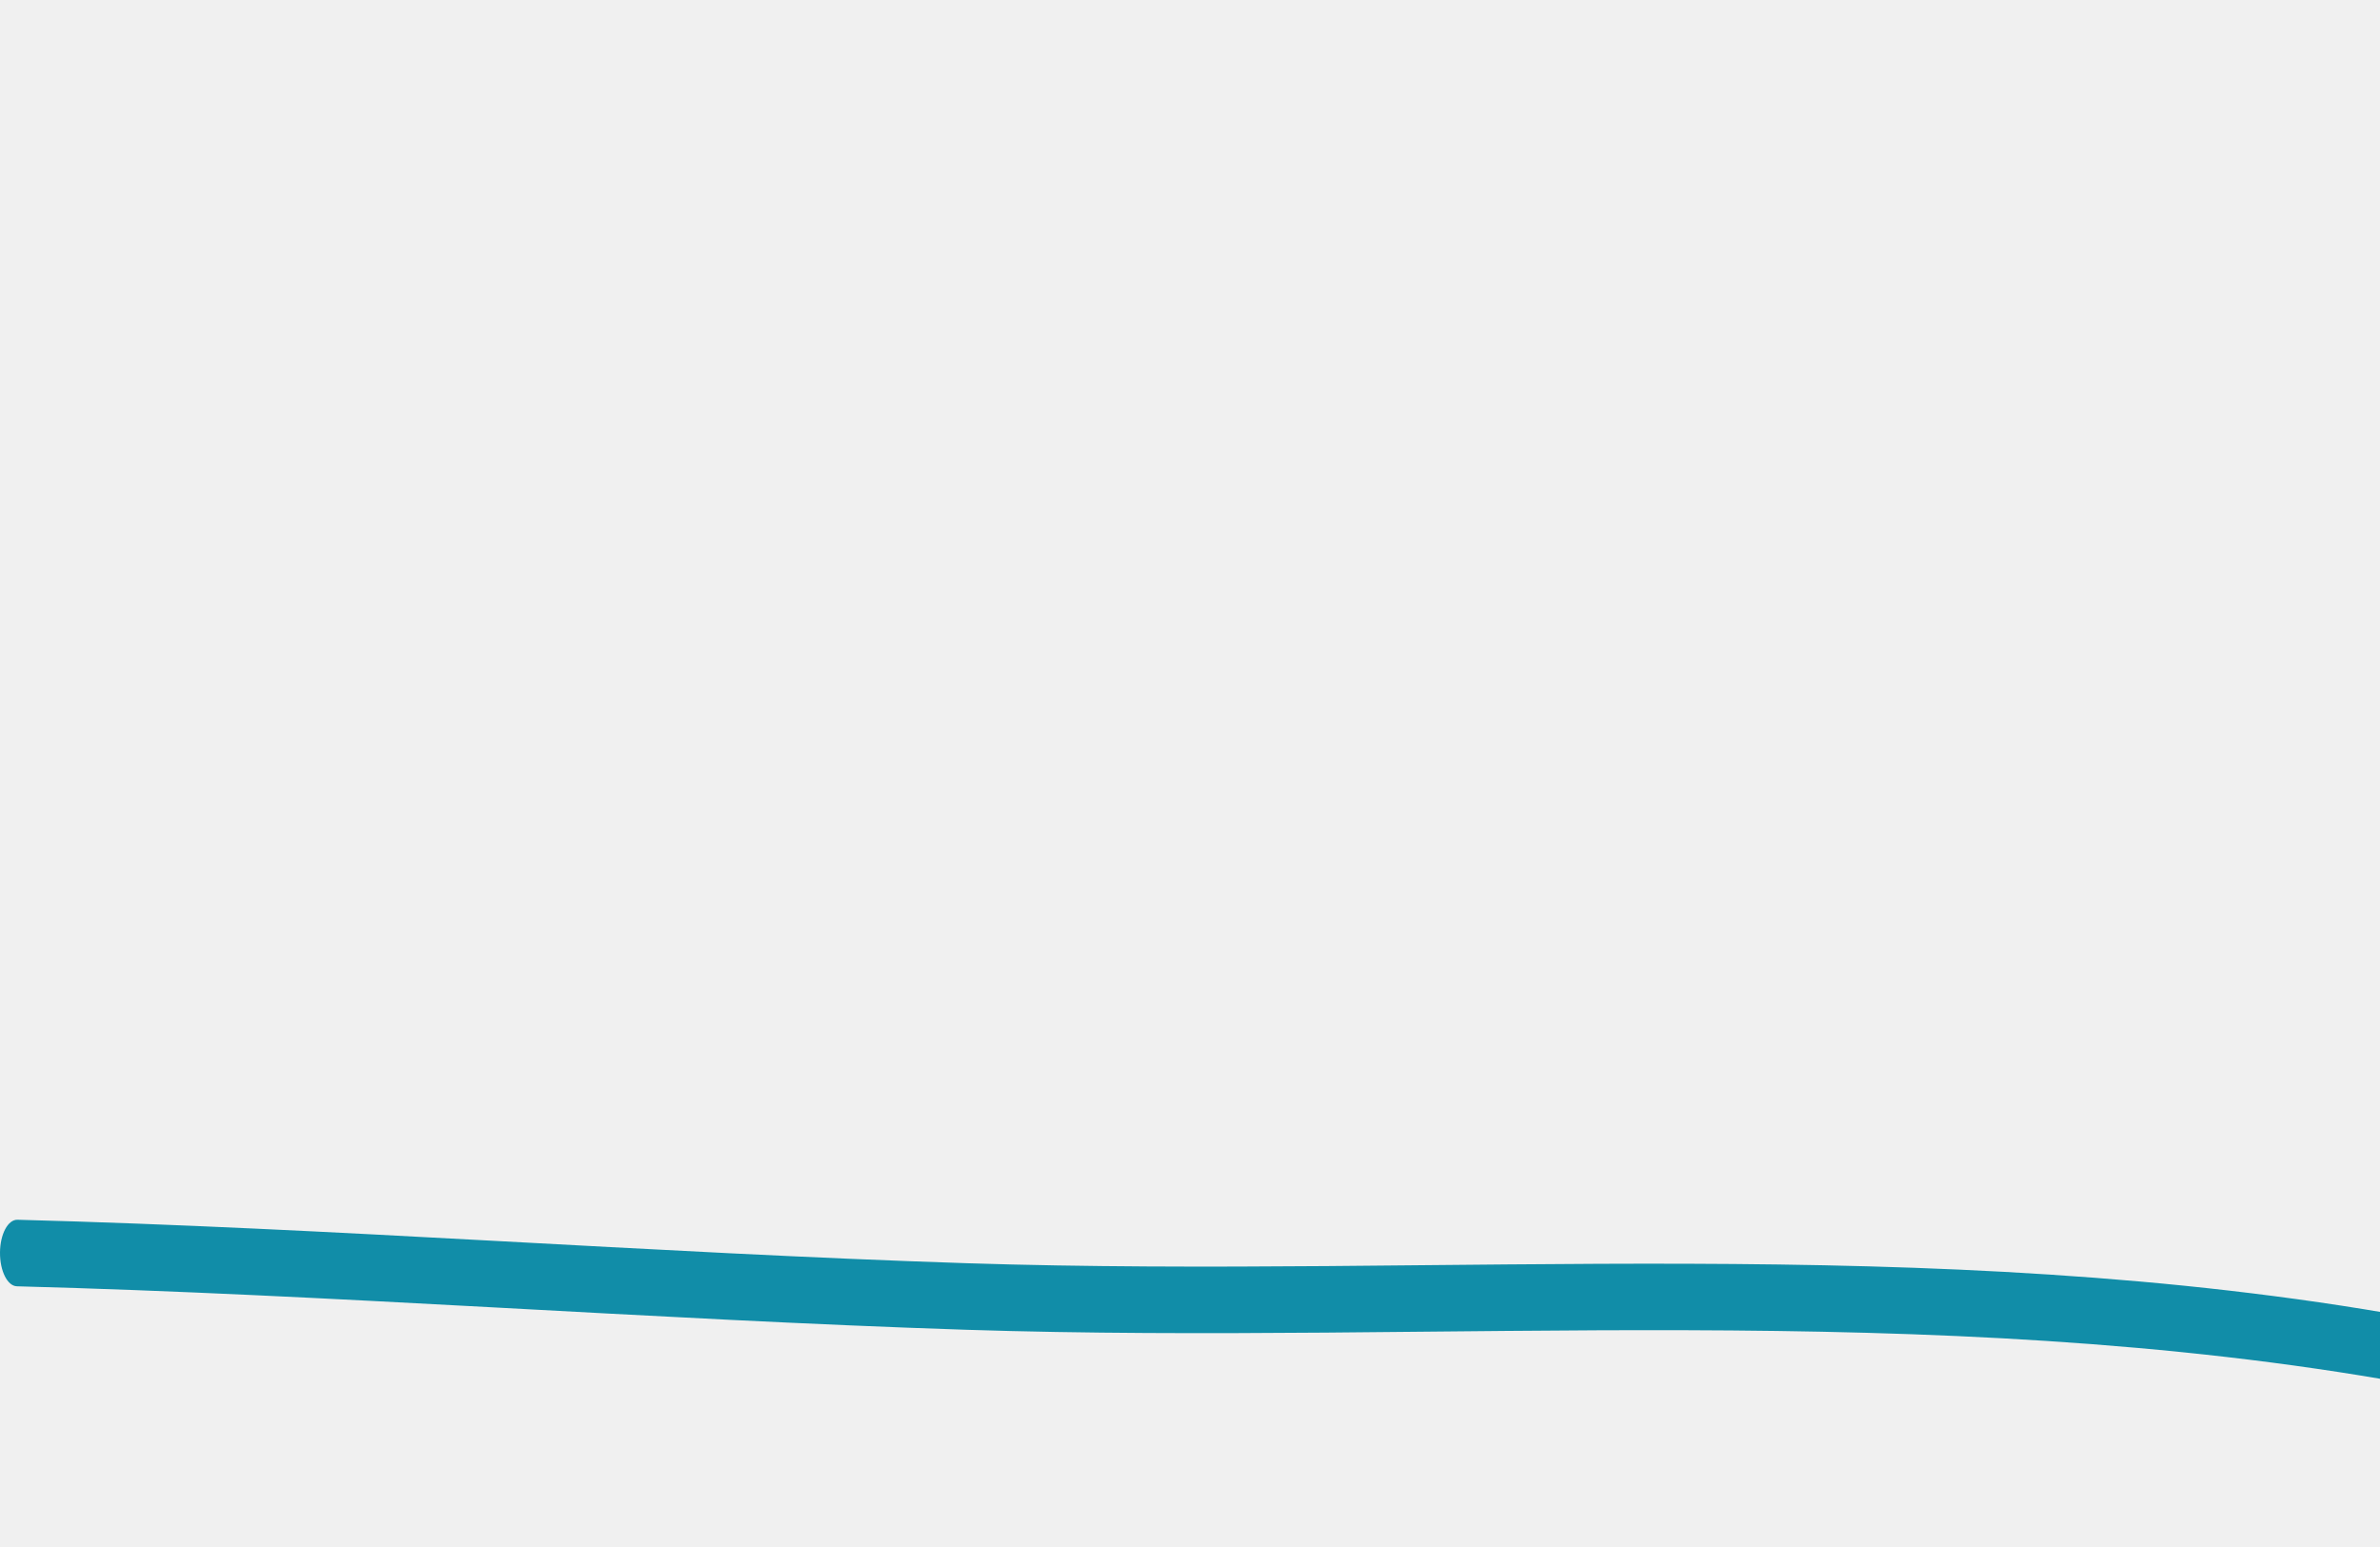
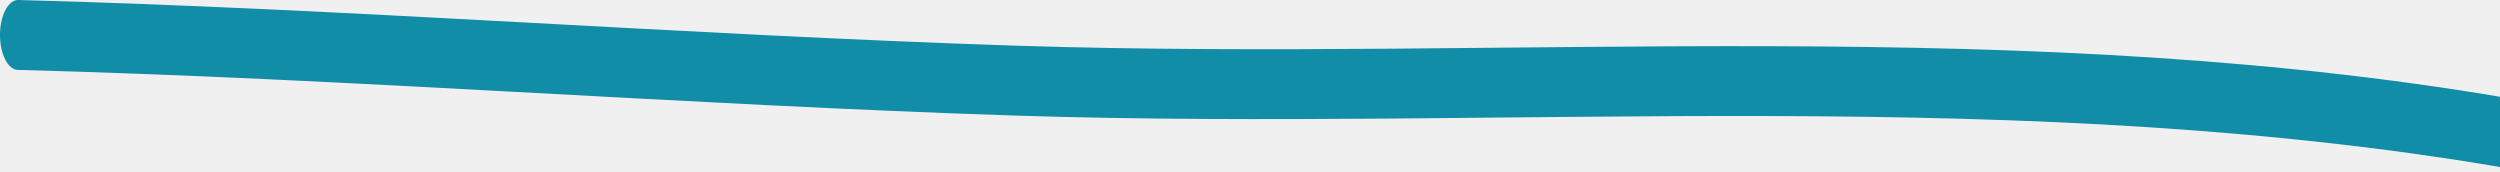
- <svg xmlns="http://www.w3.org/2000/svg" width="160" height="104" viewBox="0 0 160 104" fill="none">
-   <g id="IMAGE" clip-path="url(#clip0_2_71)">
-     <path id="Vector" fill-rule="evenodd" clip-rule="evenodd" d="M161.952 88.532C129.845 82.776 97.196 85.96 65.009 84.923C43.725 84.23 22.439 82.559 1.171 82C0.533 81.985 0.009 82.969 0 84.207C-0.008 85.445 0.502 86.459 1.139 86.474C22.406 87.033 43.689 88.703 64.97 89.397C97.1 90.433 129.687 87.242 161.736 92.991C162.371 93.103 162.934 92.2 162.995 90.97C163.053 89.74 162.583 88.651 161.952 88.532Z" fill="#118DA8" />
-   </g>
-   <defs>
-     <clipPath id="clip0_2_71">
-       <rect width="160" height="104" fill="white" />
-     </clipPath>
-   </defs>
+ <svg xmlns="http://www.w3.org/2000/svg" width="160" height="11" viewBox="0 0 160 11" fill="none">
+   <path fill-rule="evenodd" clip-rule="evenodd" d="M161.952 6.532C129.845 0.776 97.196 3.959 65.009 2.923C43.725 2.23 22.439 0.559 1.171 0C0.533 -0.015 0.009 0.969 0 2.207C-0.008 3.445 0.502 4.459 1.139 4.474C22.406 5.033 43.689 6.703 64.97 7.397C97.1 8.433 129.687 5.242 161.736 10.991C162.371 11.102 162.934 10.2 162.995 8.97C163.053 7.74 162.583 6.651 161.952 6.532Z" fill="#118DA8" />
</svg>
